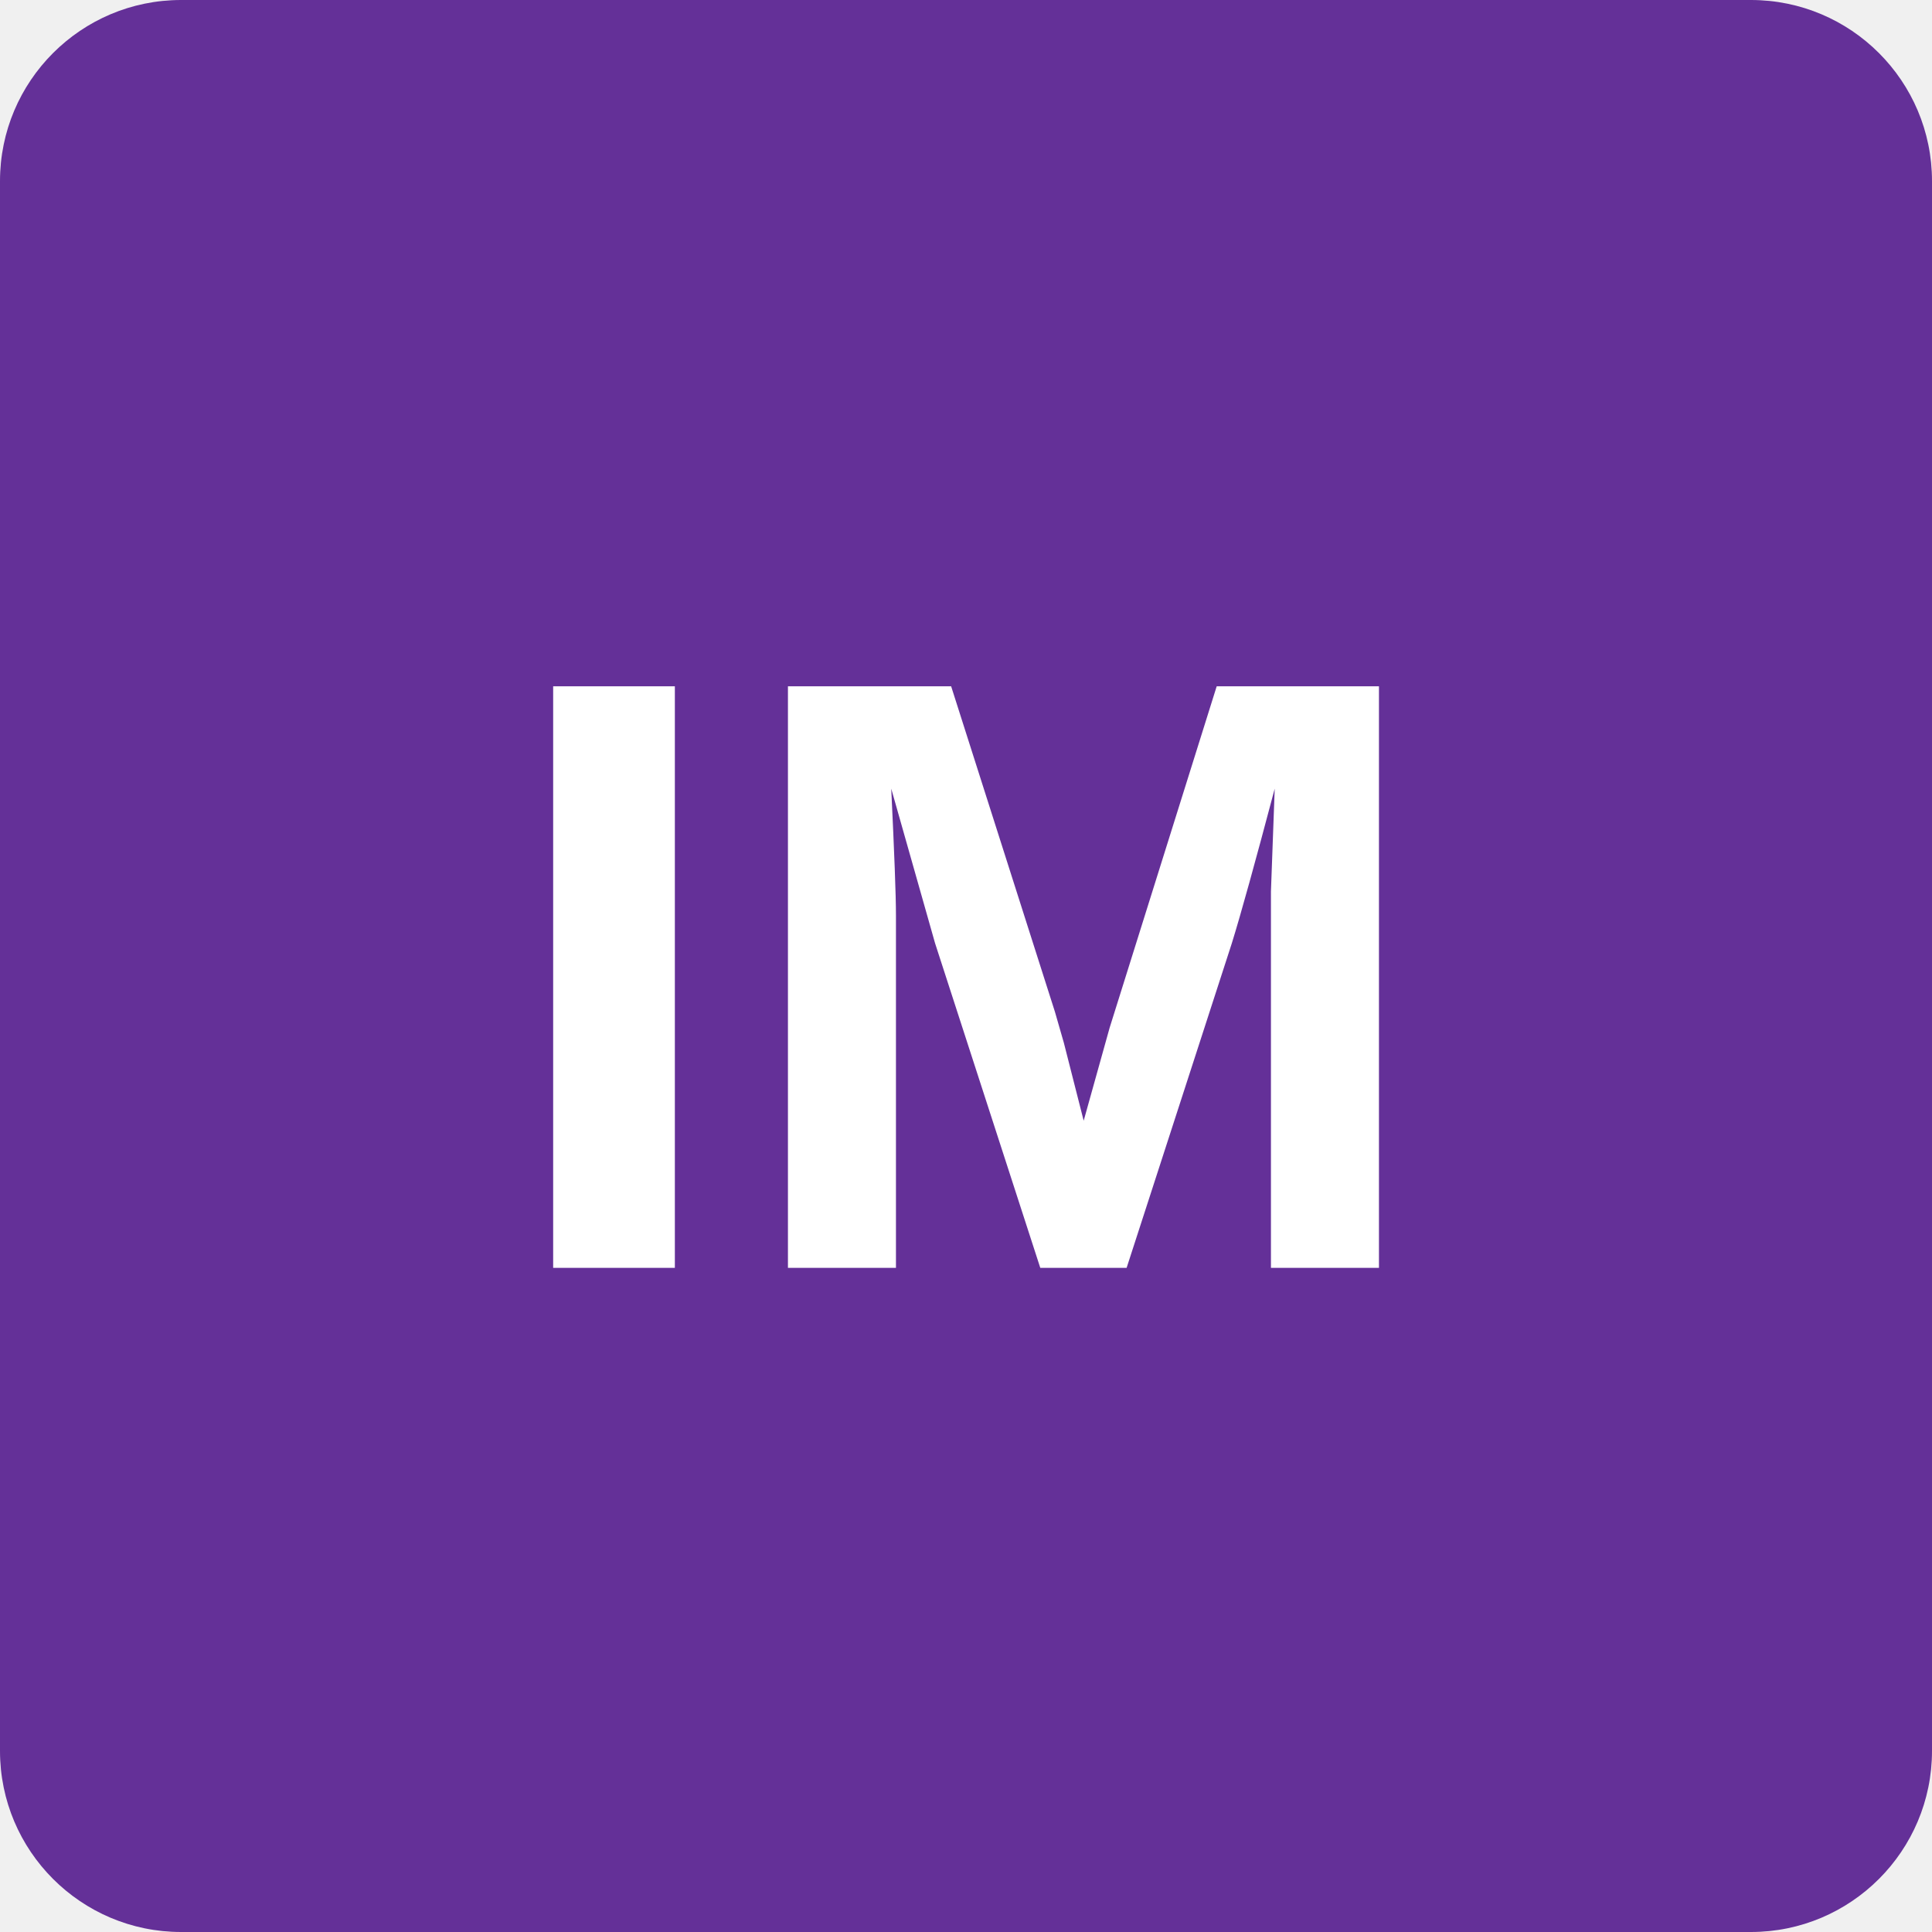
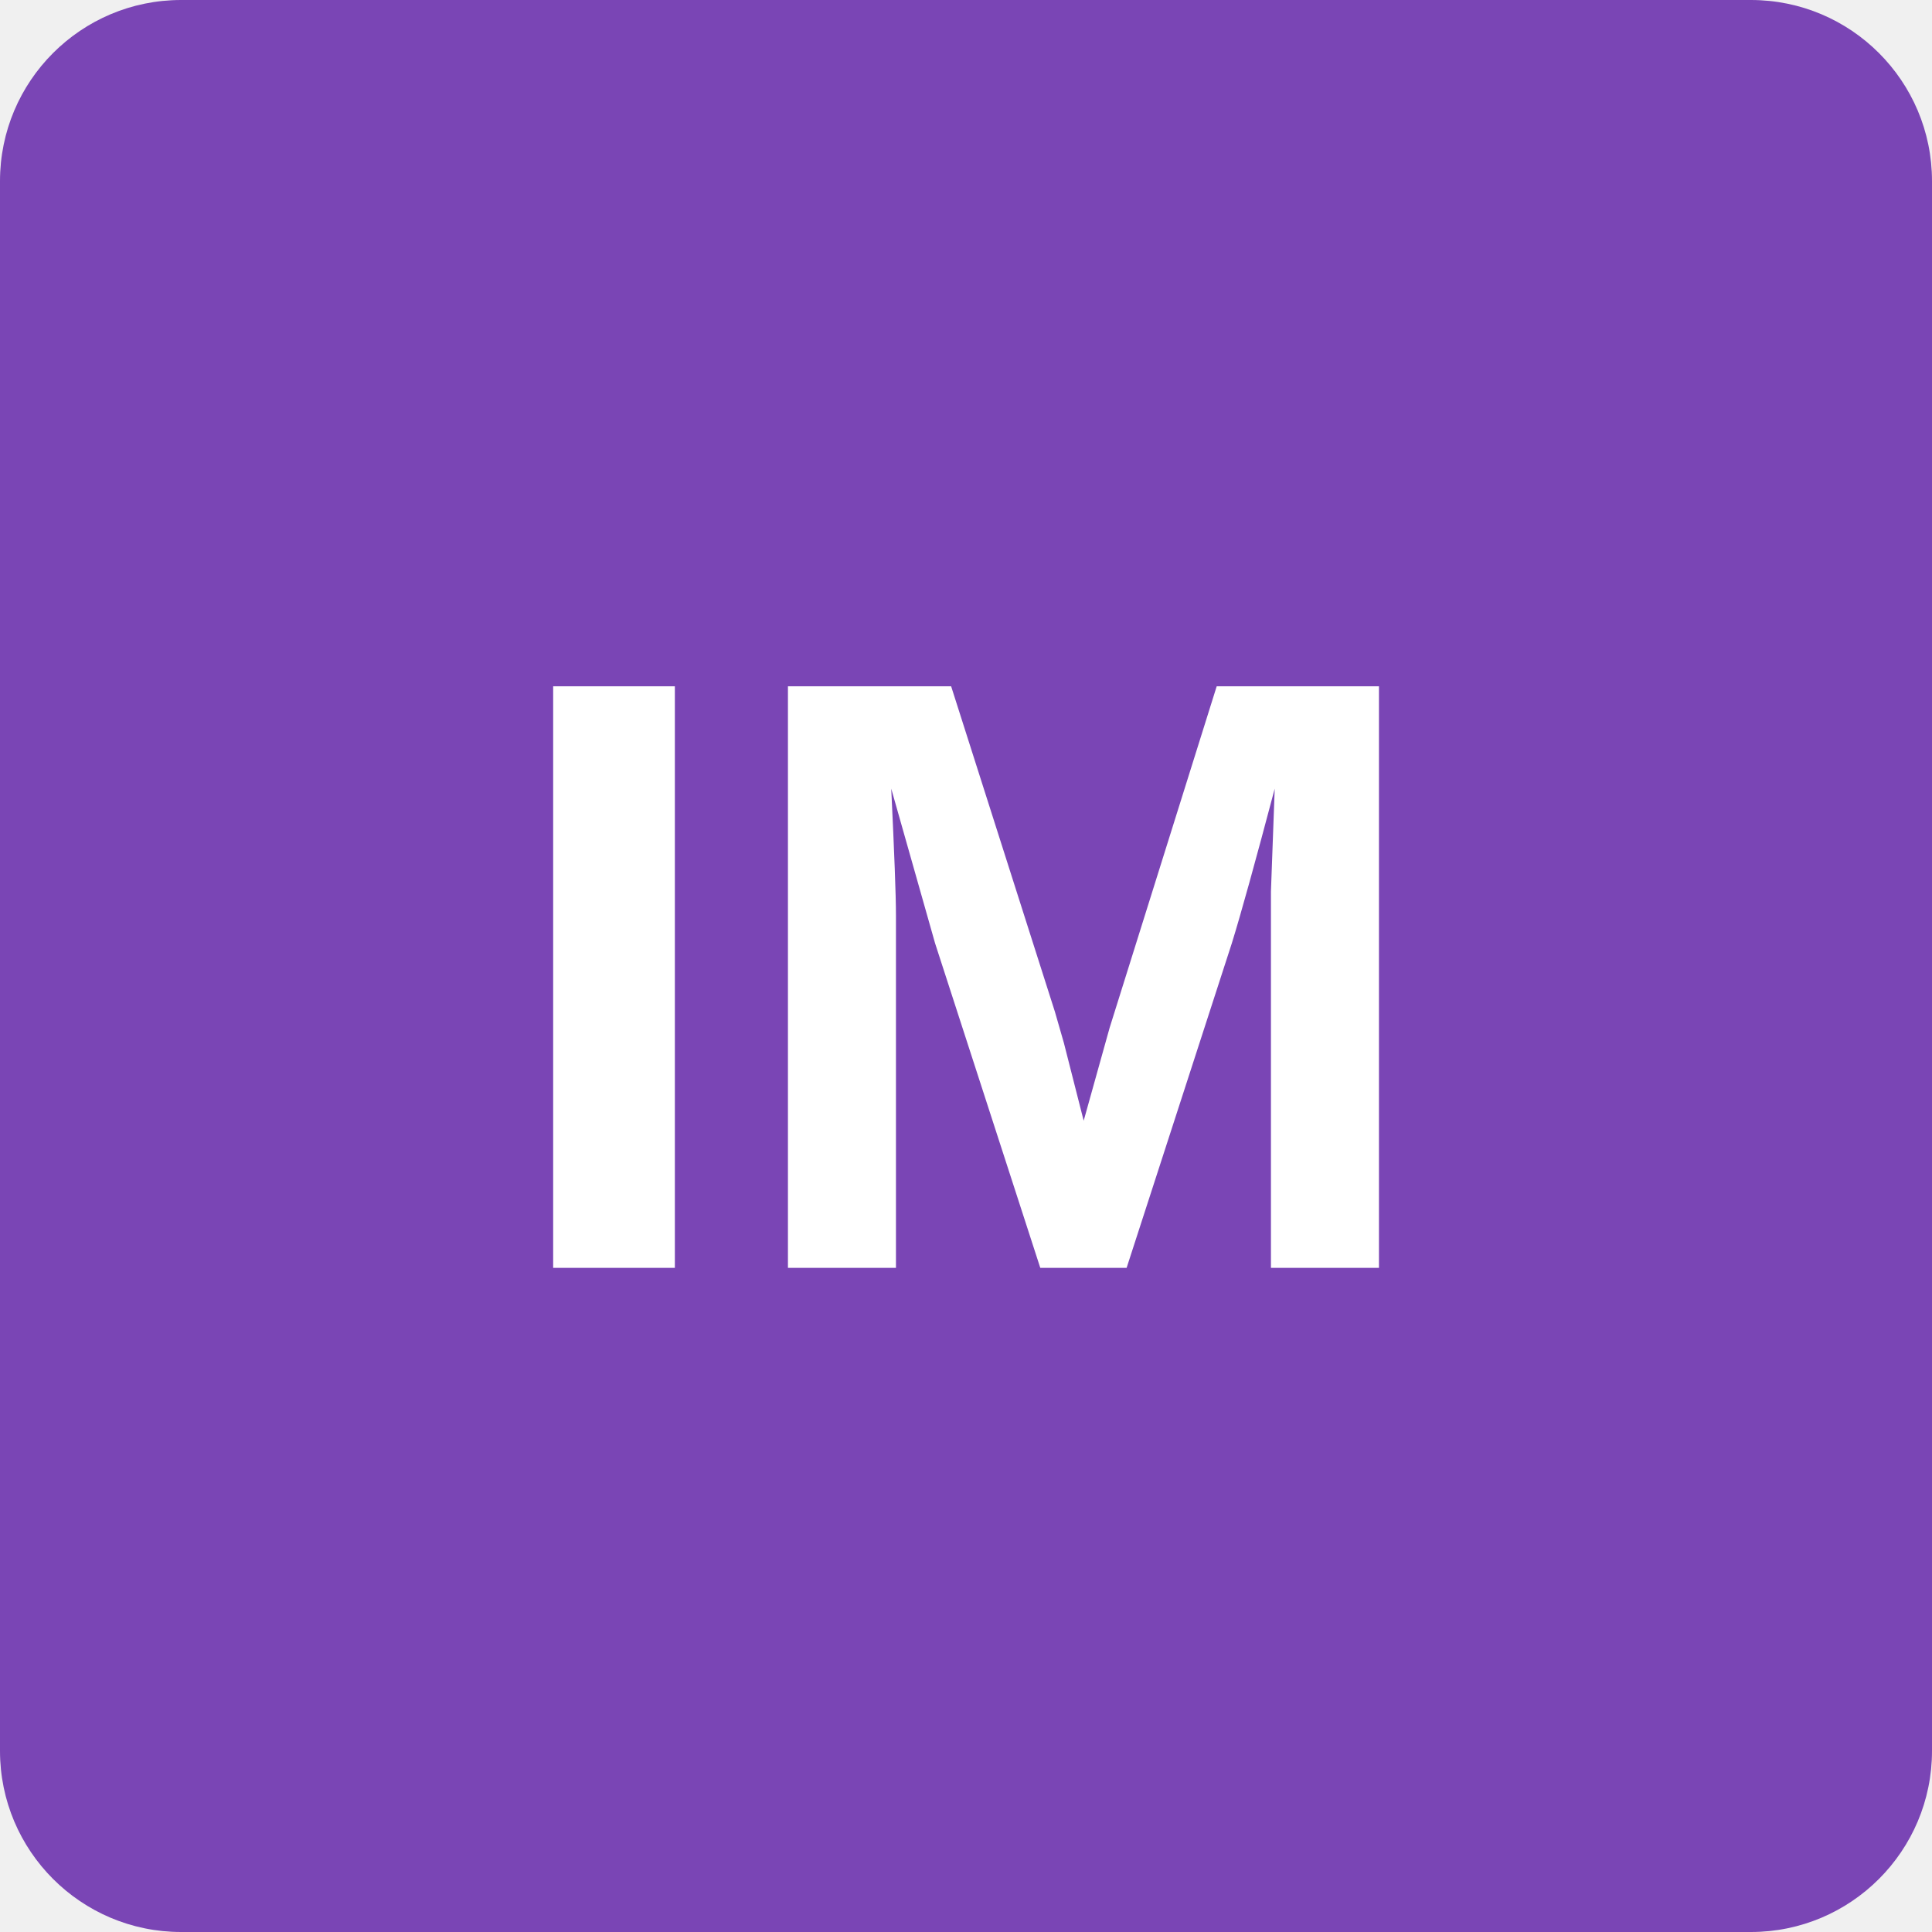
<svg xmlns="http://www.w3.org/2000/svg" viewBox="0 0 64 64">
-   <rect width="64" height="64" rx="6" fill="#643098" />
+   <rect width="64" height="64" rx="6" fill="#7a45b5" />
  <text x="32" y="42" text-anchor="middle" font-family="system-ui,Segoe UI,Arial,sans-serif" font-size="28" font-weight="800" fill="#fff">IM</text>
</svg>
